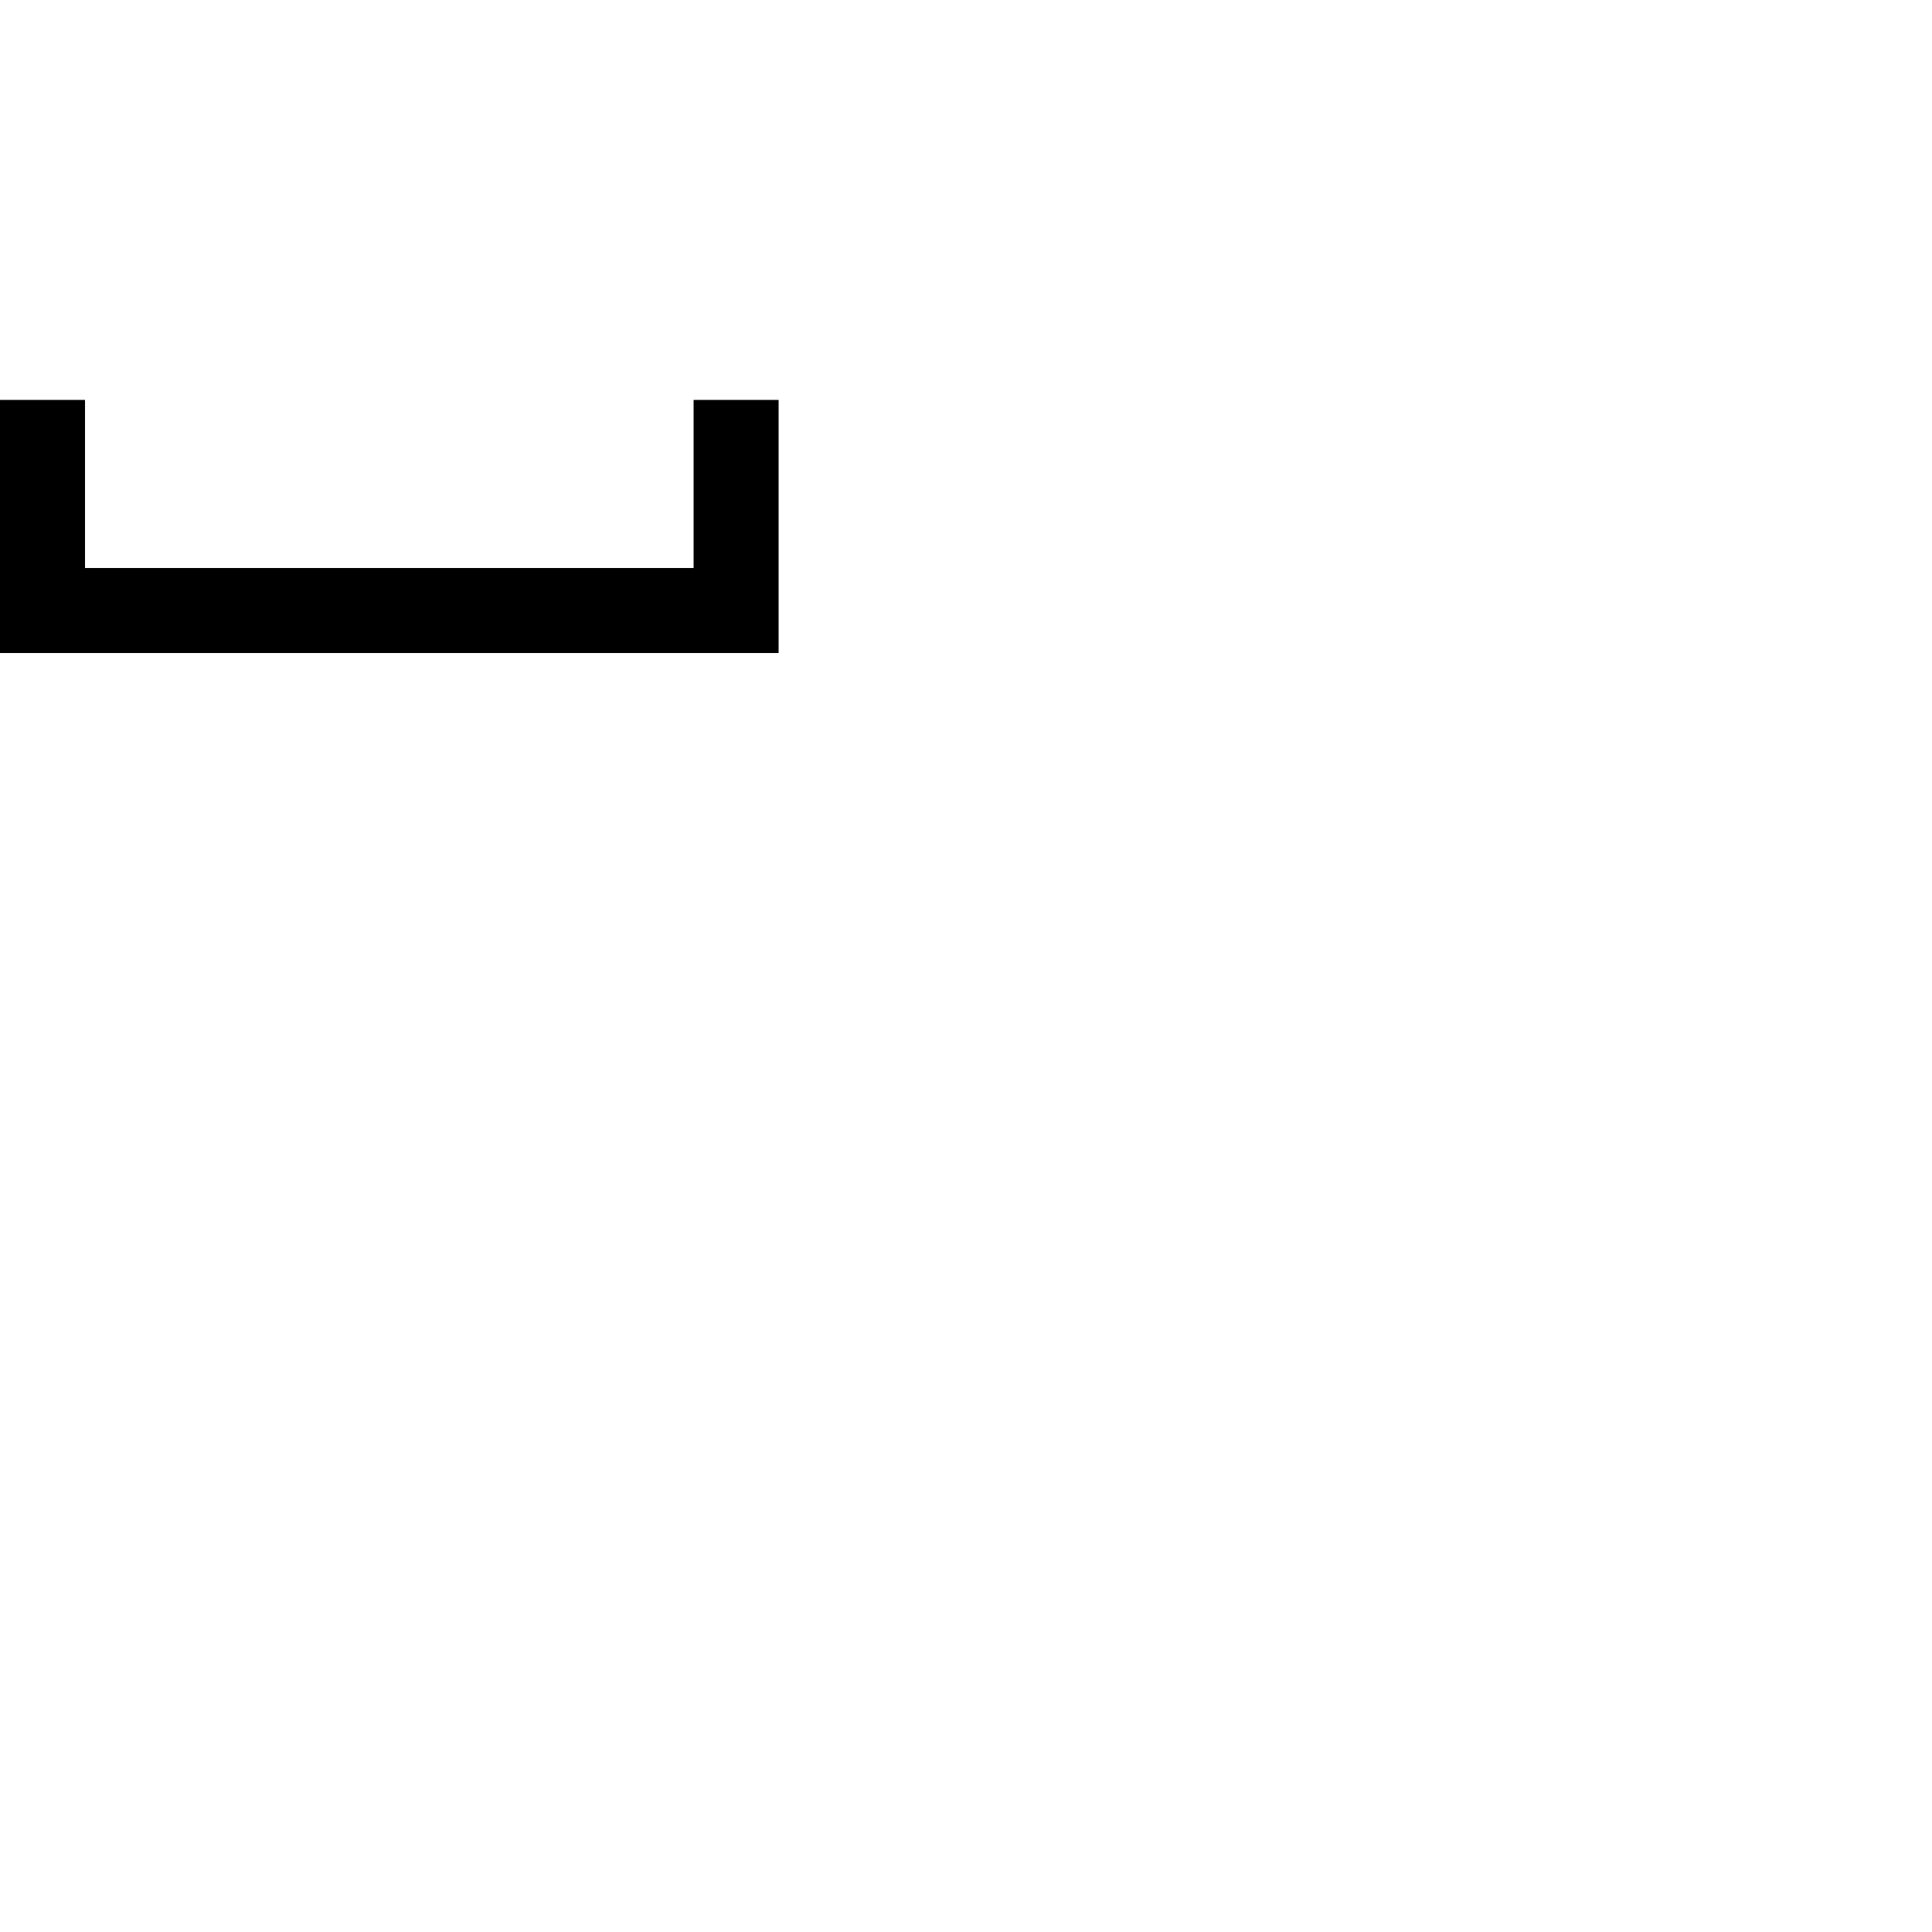
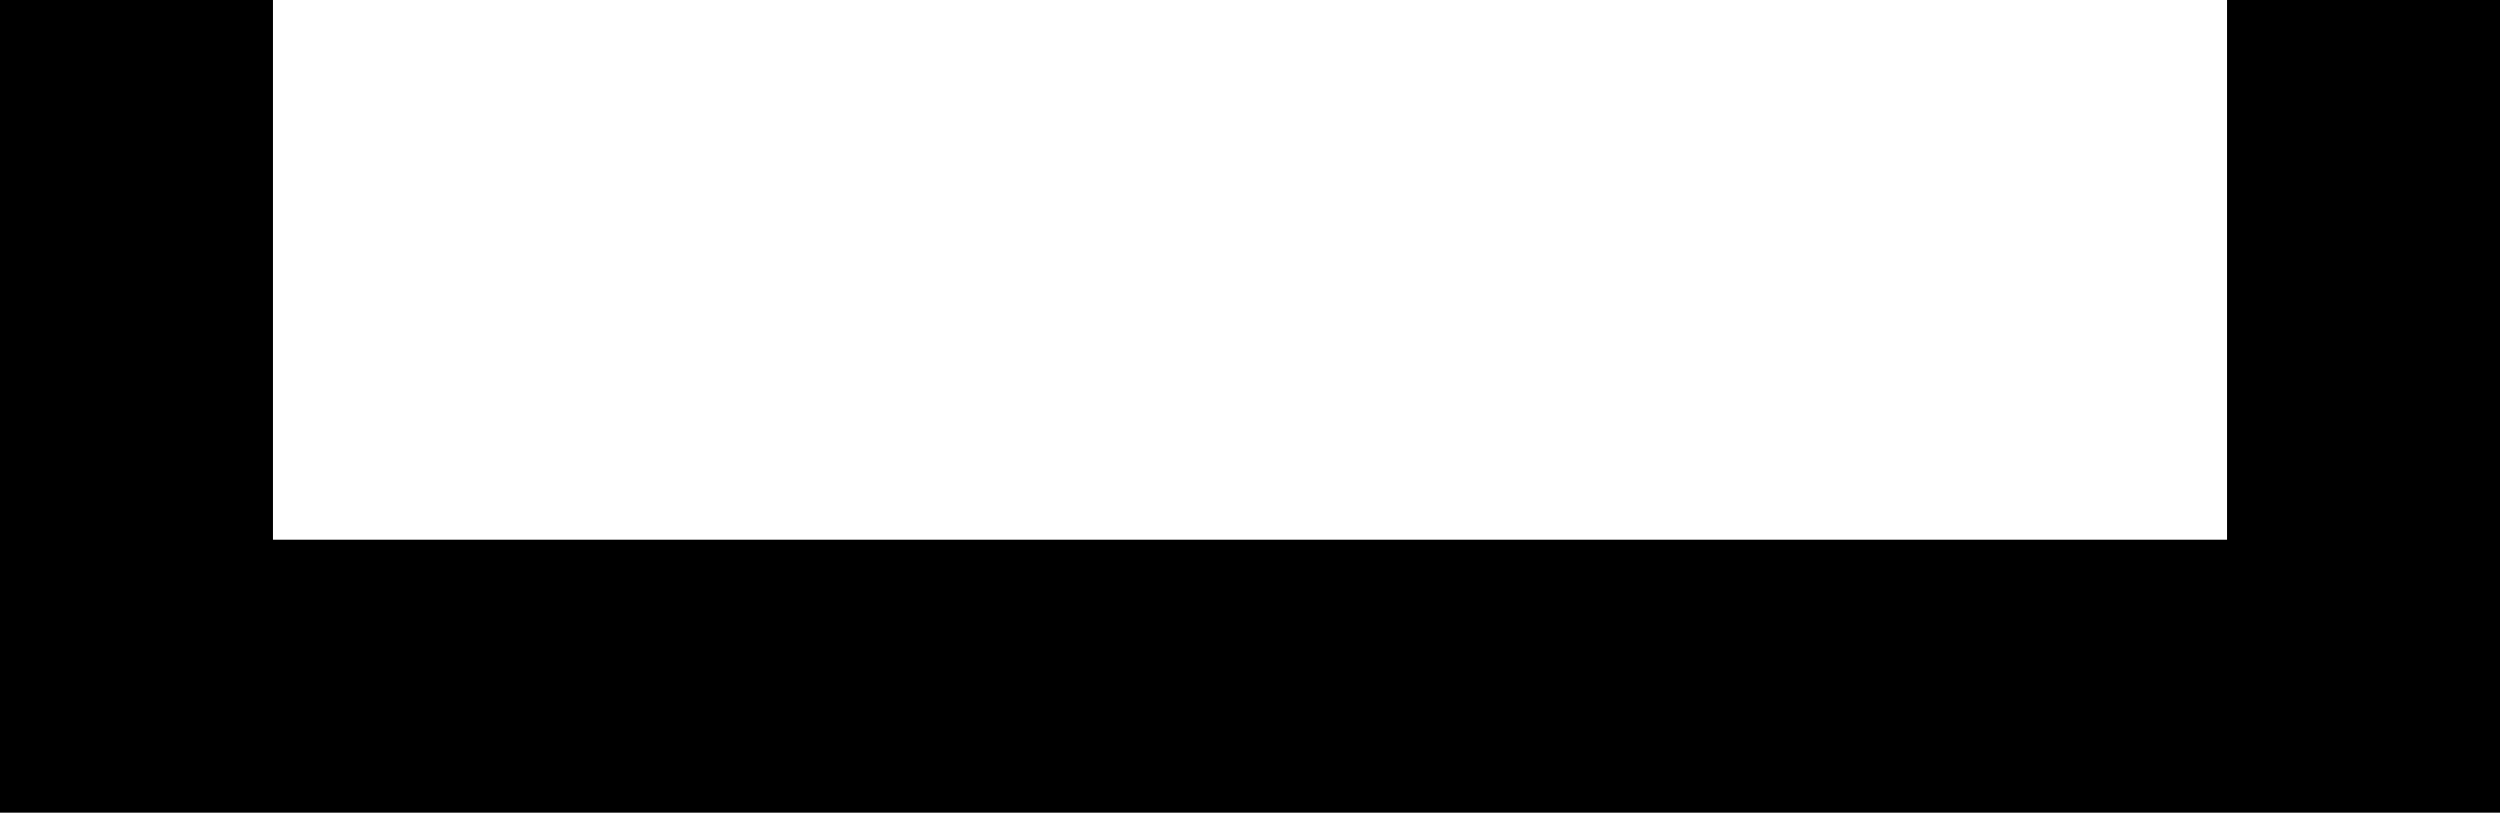
- <svg xmlns="http://www.w3.org/2000/svg" version="1.1" width="100" height="100" viewBox="-464 -200 1000 1000" id="svg3061">
+ <svg xmlns="http://www.w3.org/2000/svg" version="1.1" width="40.3" height="13.1" viewBox="-464 -200 403 131" id="svg3061">
  <defs id="defs3069" />
-   <g transform="matrix(1,0,0,-1,0,800)" id="g3063">
+   <g transform="matrix(1,0,0,-1,0,593)" id="g3063">
    <path d="m -61,662 h -403 v 131 h 44 v -87 h 315 v 87 h 44 V 662 z" id="path3065" style="fill:currentColor" />
  </g>
</svg>
